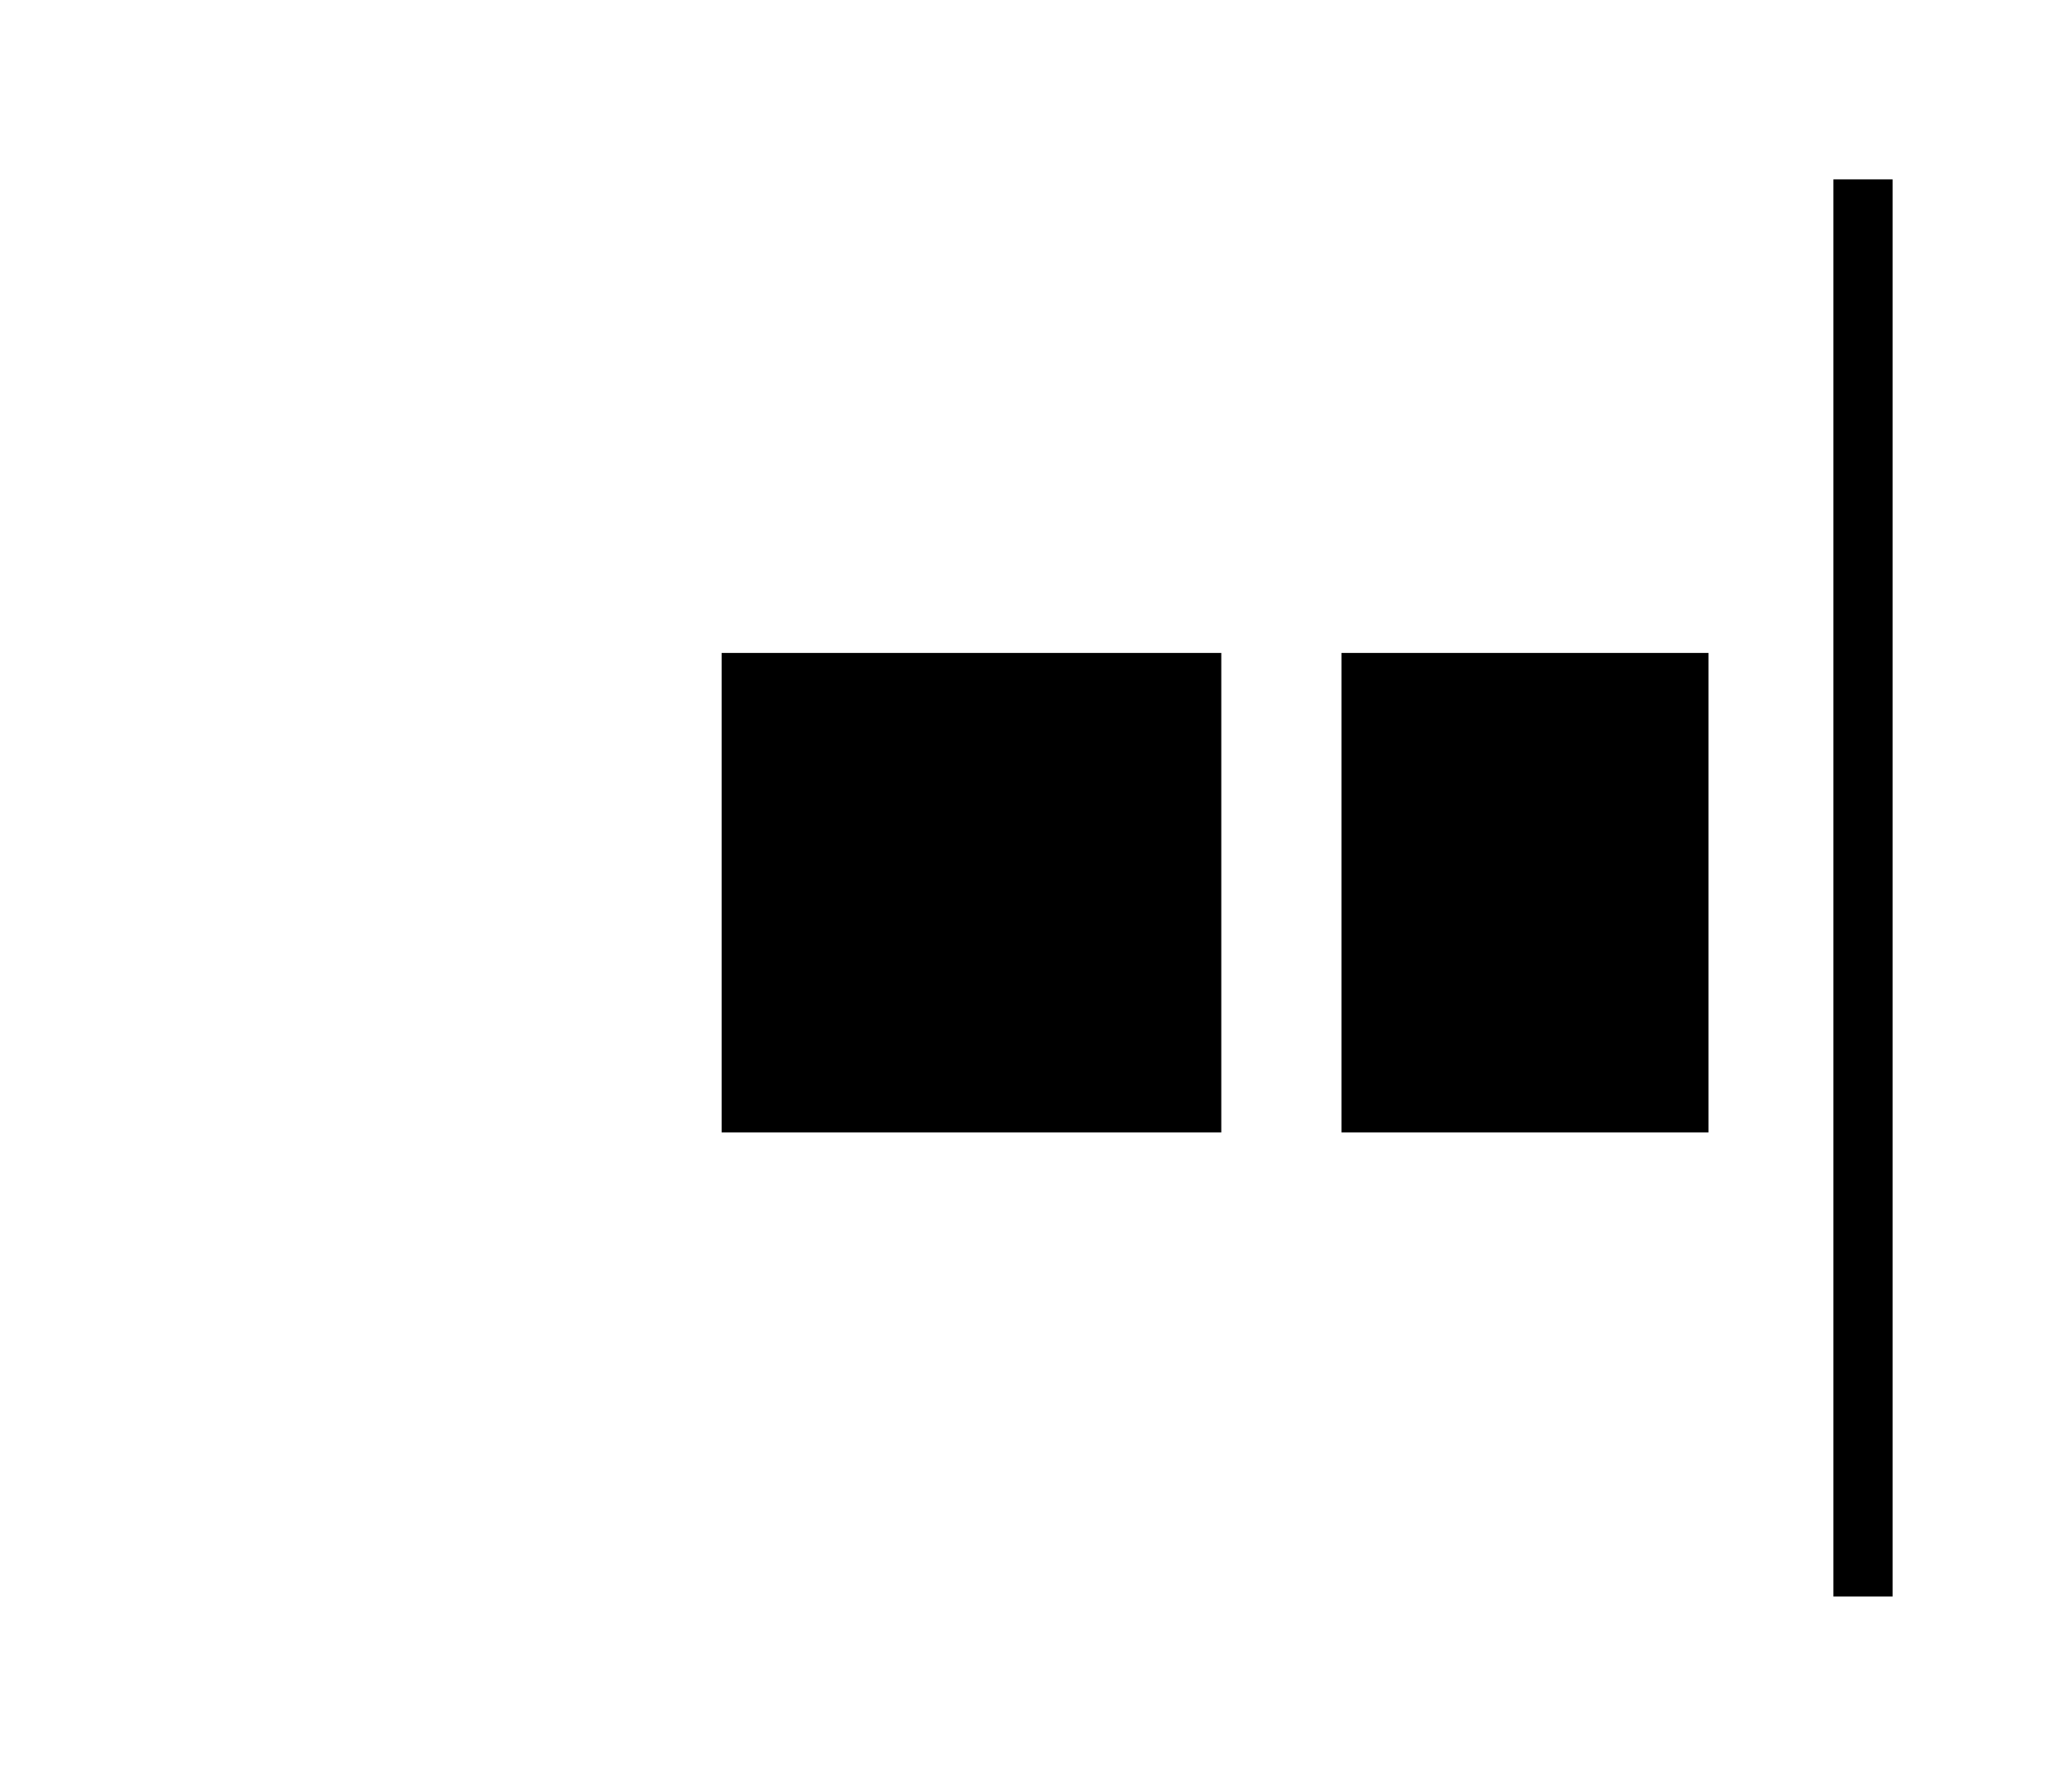
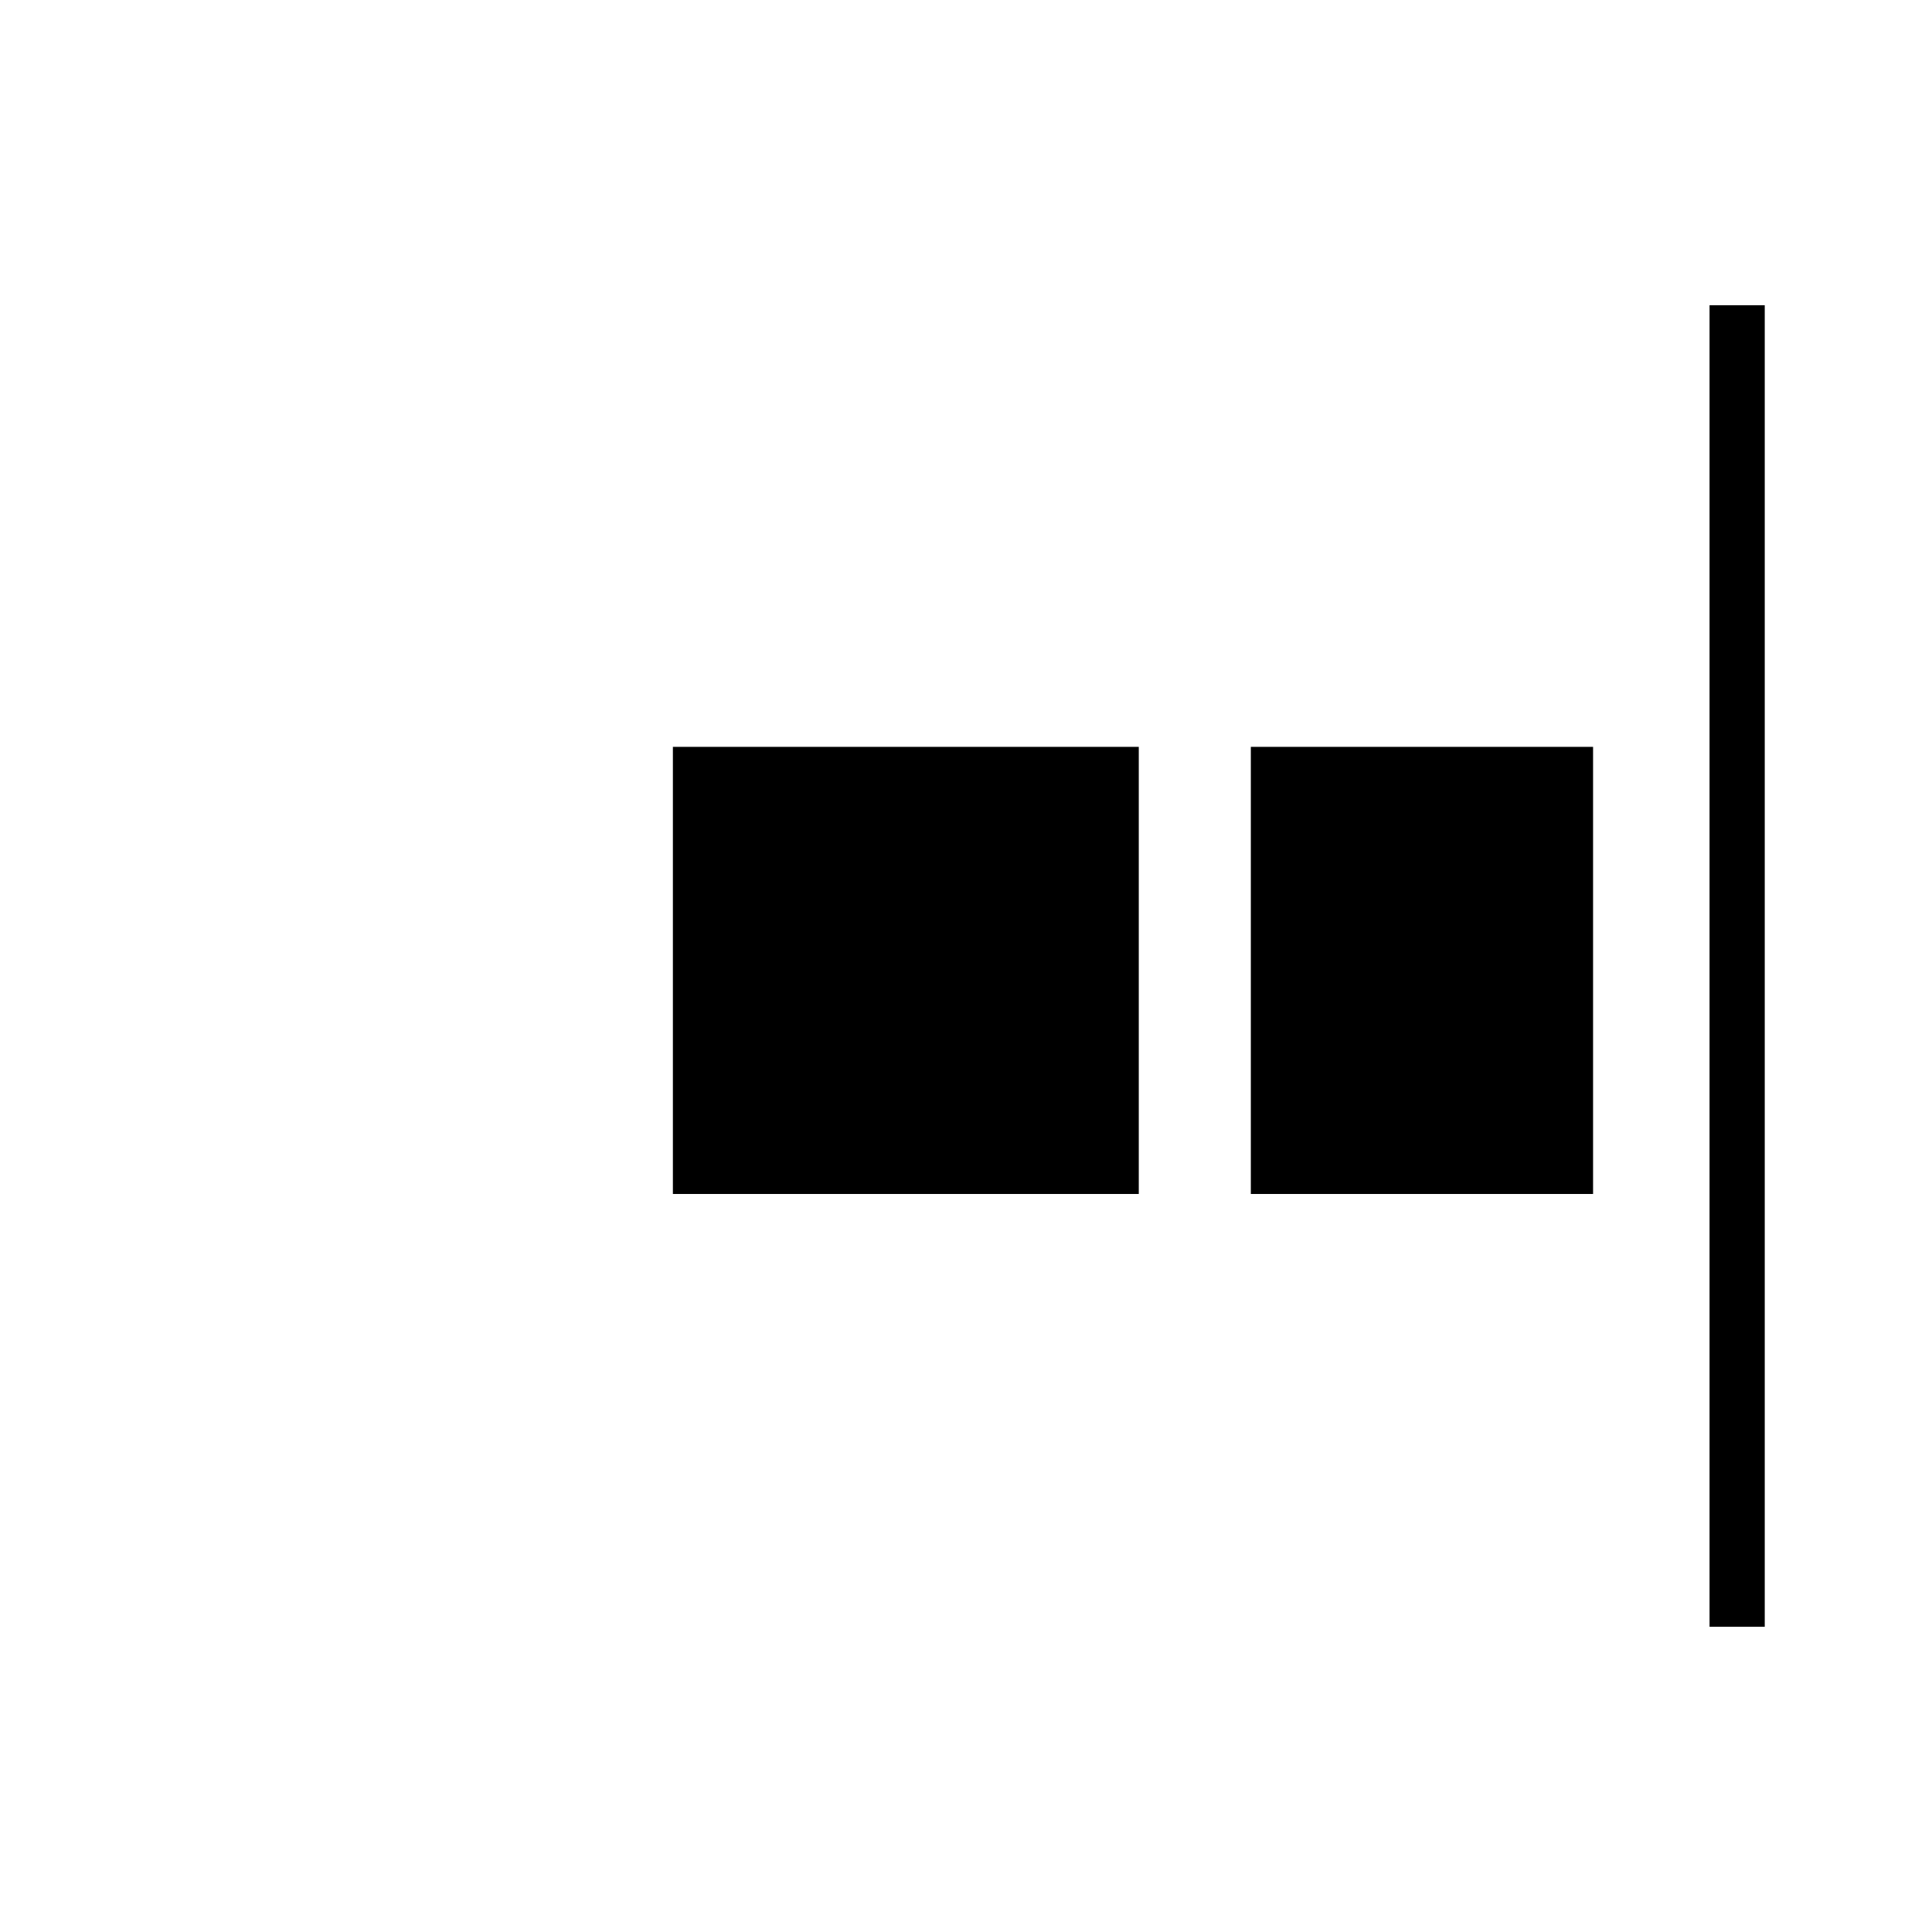
- <svg xmlns="http://www.w3.org/2000/svg" id="Layer_1" data-name="Layer 1" viewBox="0 0 35 30">
+ <svg xmlns="http://www.w3.org/2000/svg" id="Layer_1" width="20" height="20" data-name="Layer 1" viewBox="0 0 35 30">
  <rect x="30.97" y="3.03" width="1" height="23.94" />
  <rect x="12.19" y="11.03" width="8.44" height="8.1" />
  <rect x="22.66" y="11.03" width="6.2" height="8.1" />
</svg>
